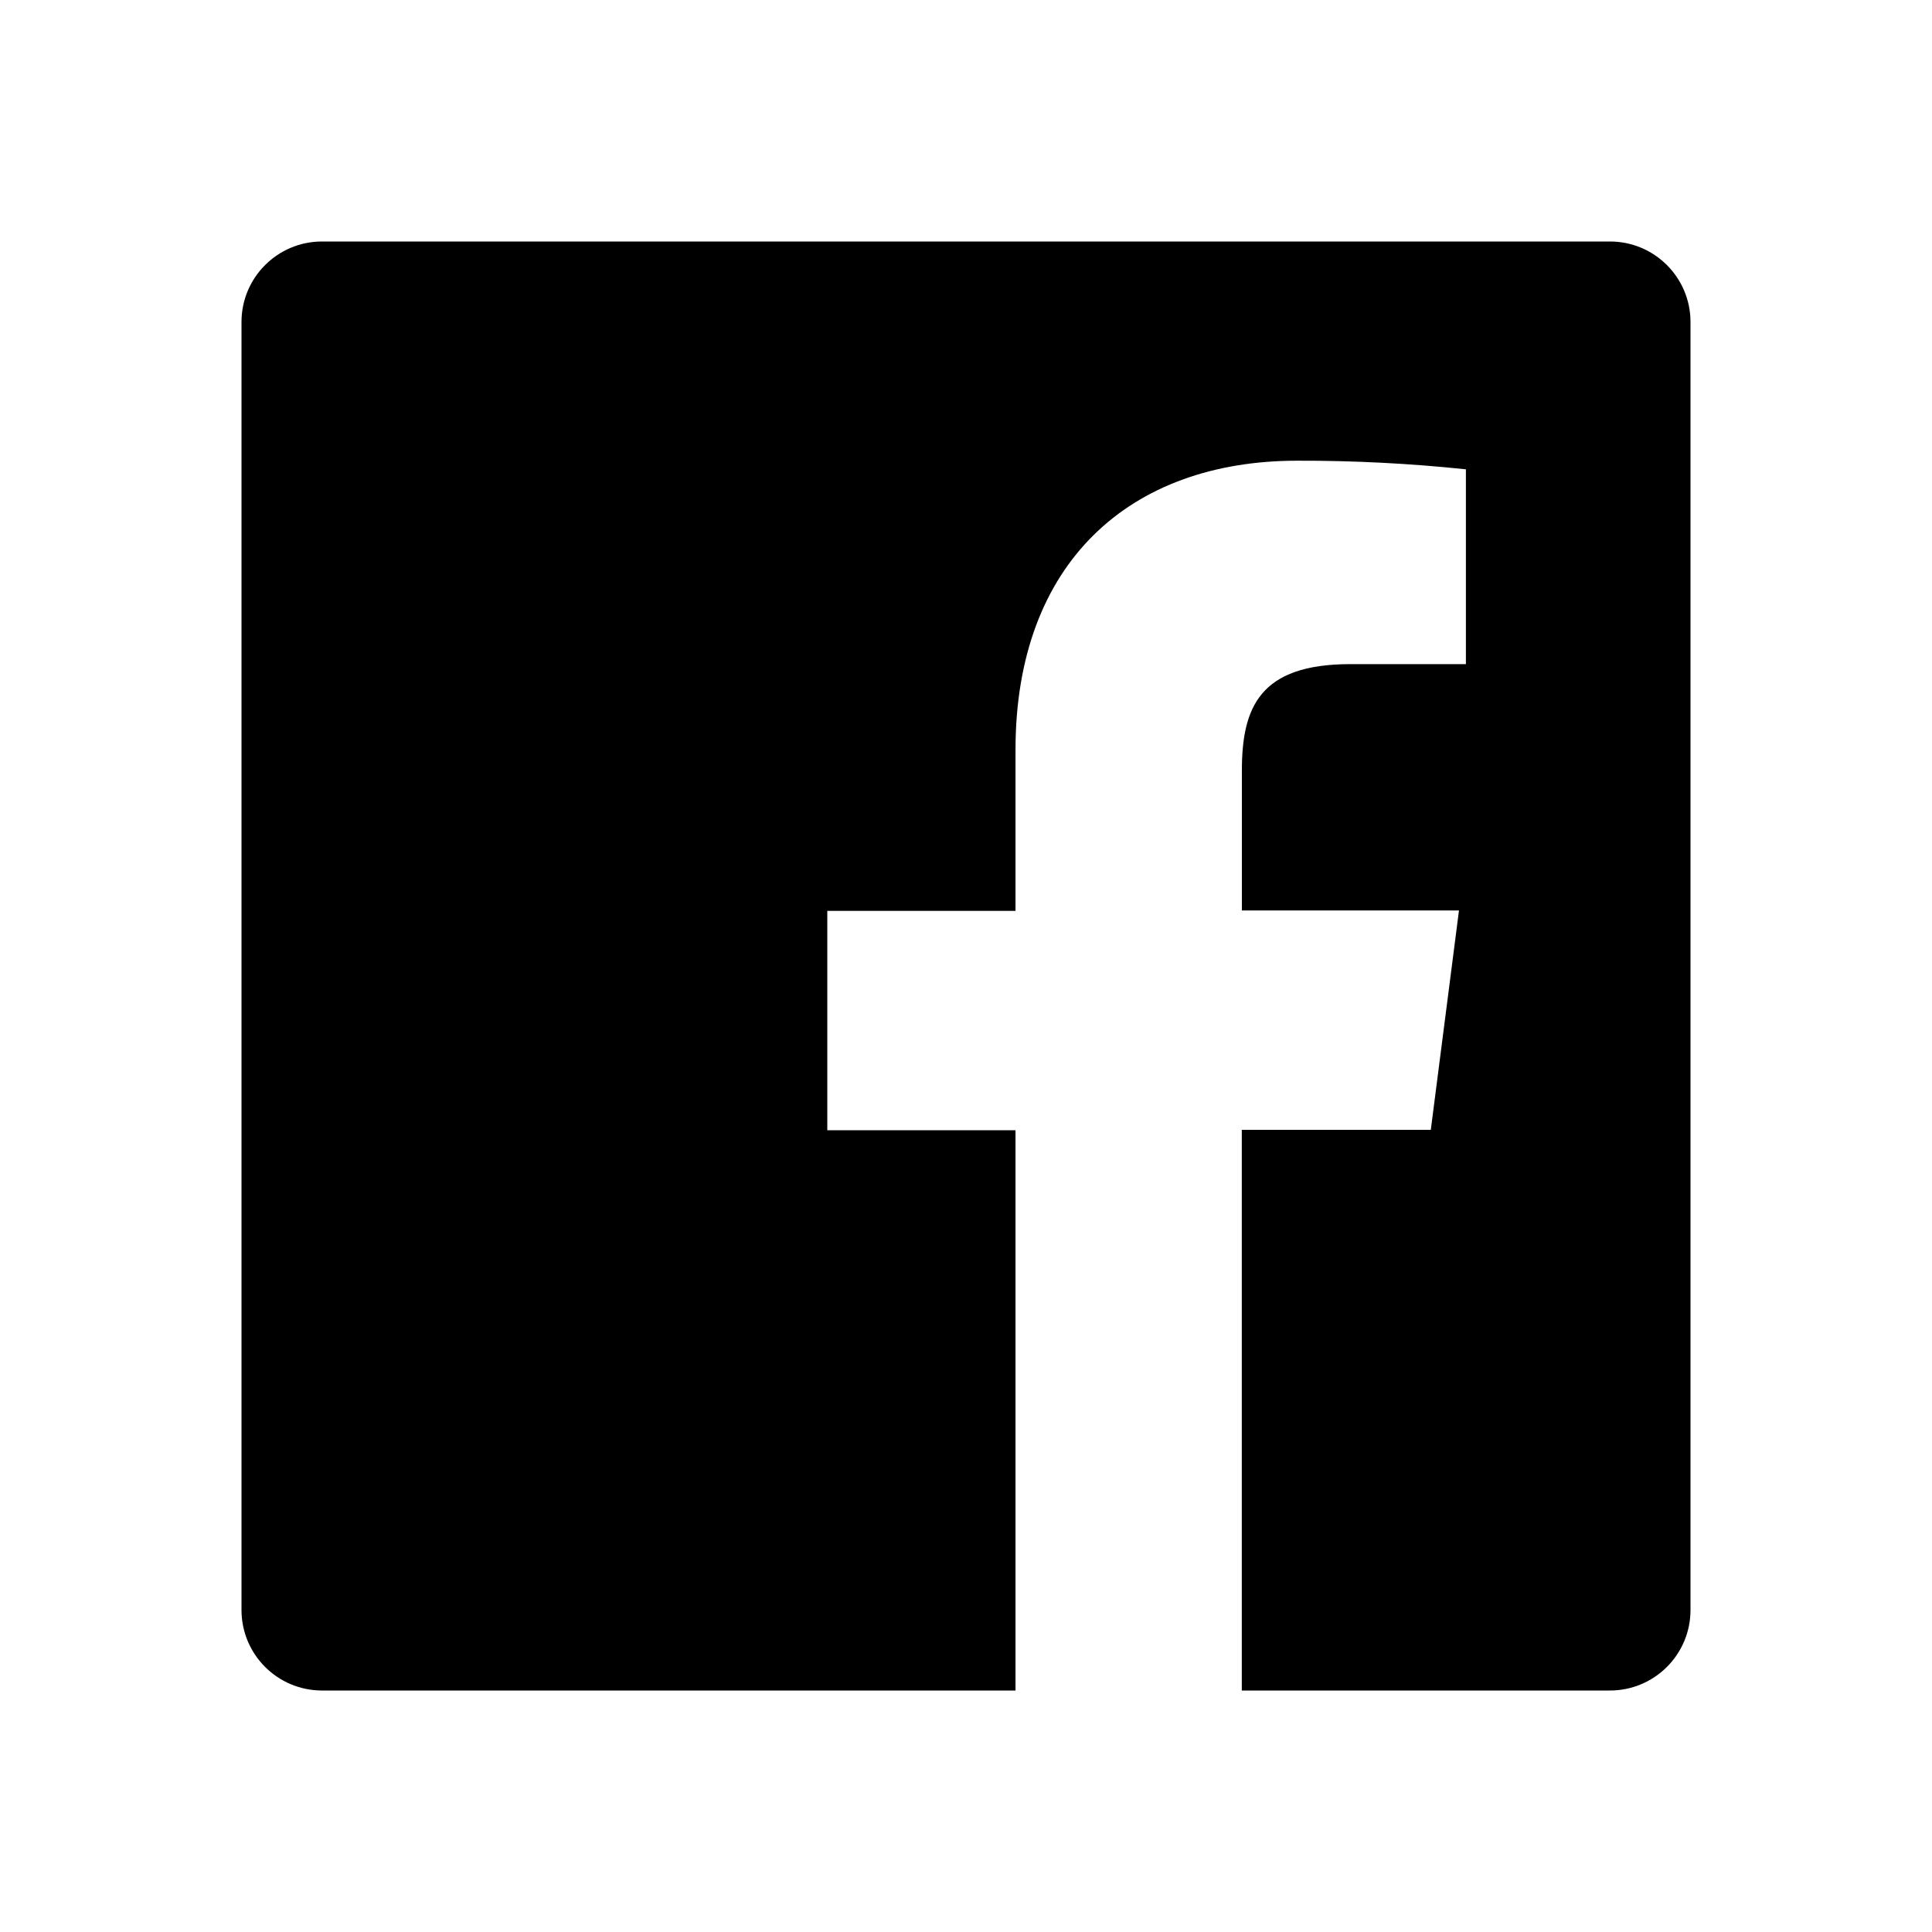
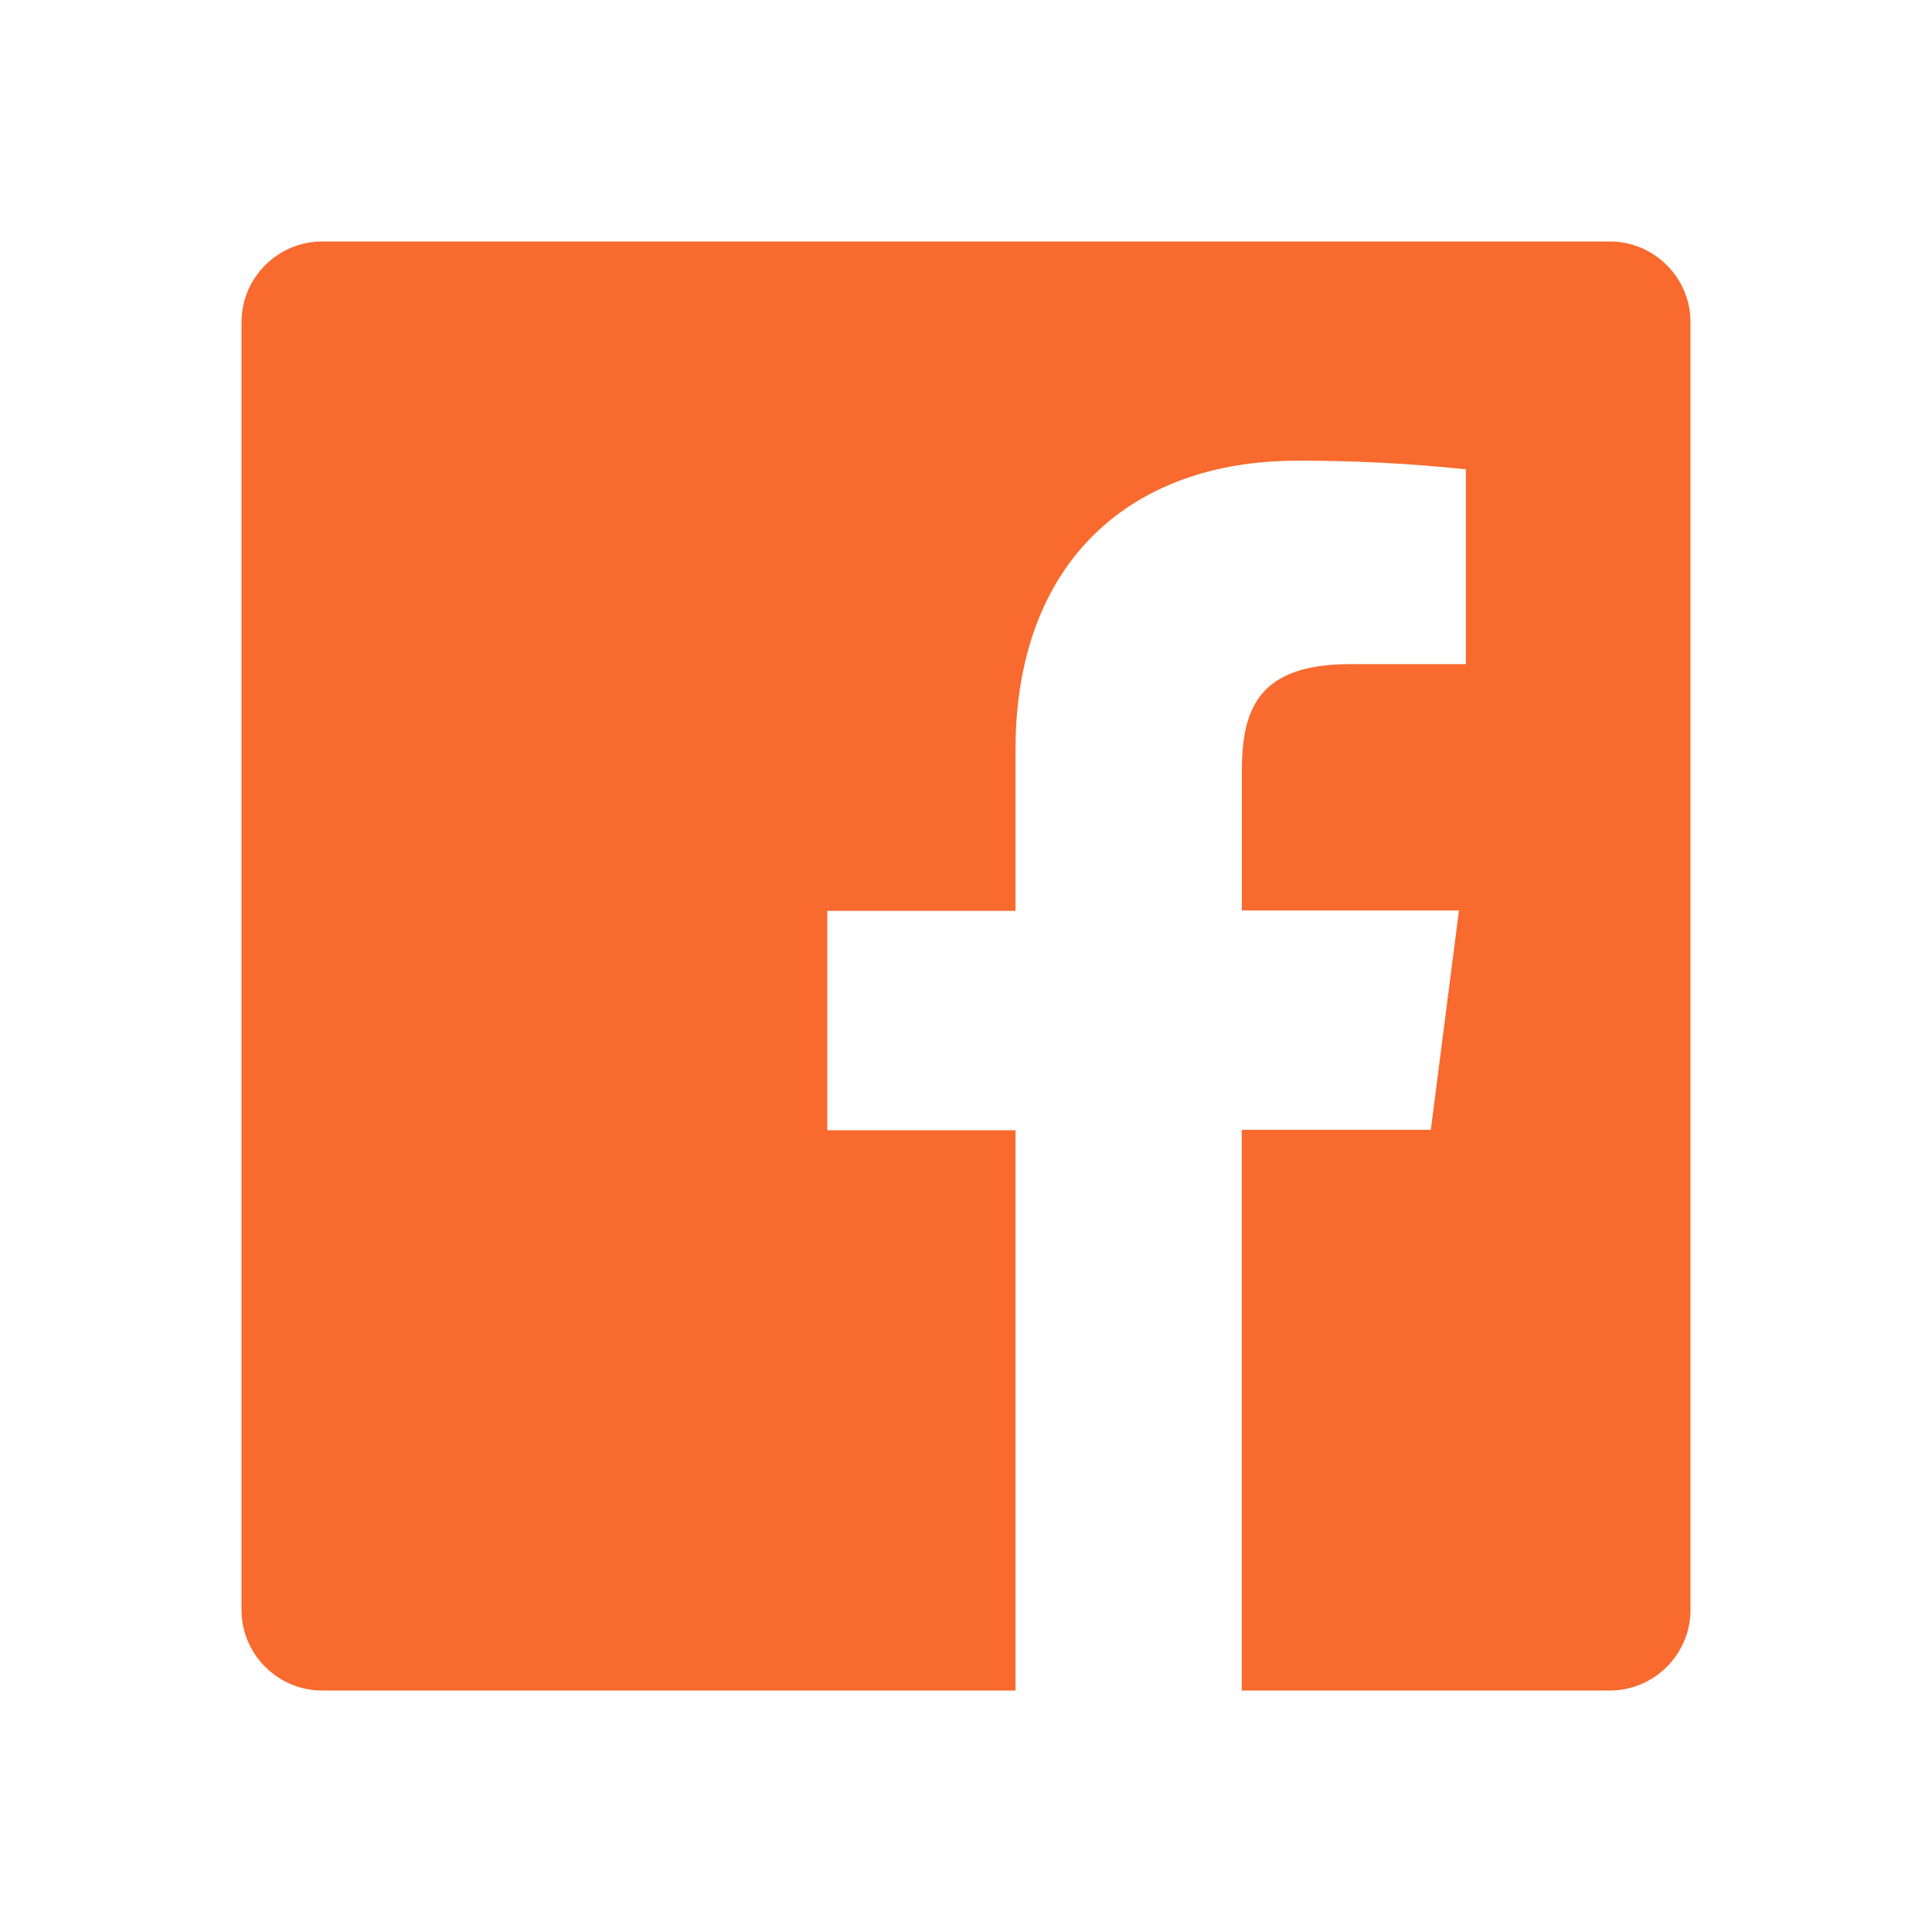
- <svg xmlns="http://www.w3.org/2000/svg" width="24" height="24" viewBox="0 0 24 24">
-   <path d="M20 3H4a1 1 0 0 0-1 1v16a1 1 0 0 0 1 1h8.615v-6.96h-2.338v-2.725h2.338v-2c0-2.325 1.42-3.592 3.5-3.592.699-.002 1.399.034 2.095.107v2.42h-1.435c-1.128 0-1.348.538-1.348 1.325v1.735h2.697l-.35 2.725h-2.348V21H20a1 1 0 0 0 1-1V4a1 1 0 0 0-1-1z" />
+ <svg xmlns="http://www.w3.org/2000/svg" width="100%" height="100%" viewBox="0 0 24 24" version="1.1" xml:space="preserve" style="fill-rule:evenodd;clip-rule:evenodd;stroke-linejoin:round;stroke-miterlimit:2;">
+   <path d="M20,3L4,3C3.451,3 3,3.451 3,4L3,20C3,20.549 3.451,21 4,21L12.615,21L12.615,14.04L10.277,14.04L10.277,11.315L12.615,11.315L12.615,9.315C12.615,6.99 14.035,5.723 16.115,5.723C16.814,5.721 17.514,5.757 18.21,5.83L18.21,8.25L16.775,8.25C15.647,8.25 15.427,8.788 15.427,9.575L15.427,11.31L18.124,11.31L17.774,14.035L15.426,14.035L15.426,21L20,21C20.549,21 21,20.549 21,20L21,4C21,3.451 20.549,3 20,3Z" style="fill:rgb(248,106,46);fill-rule:nonzero;" />
</svg>
